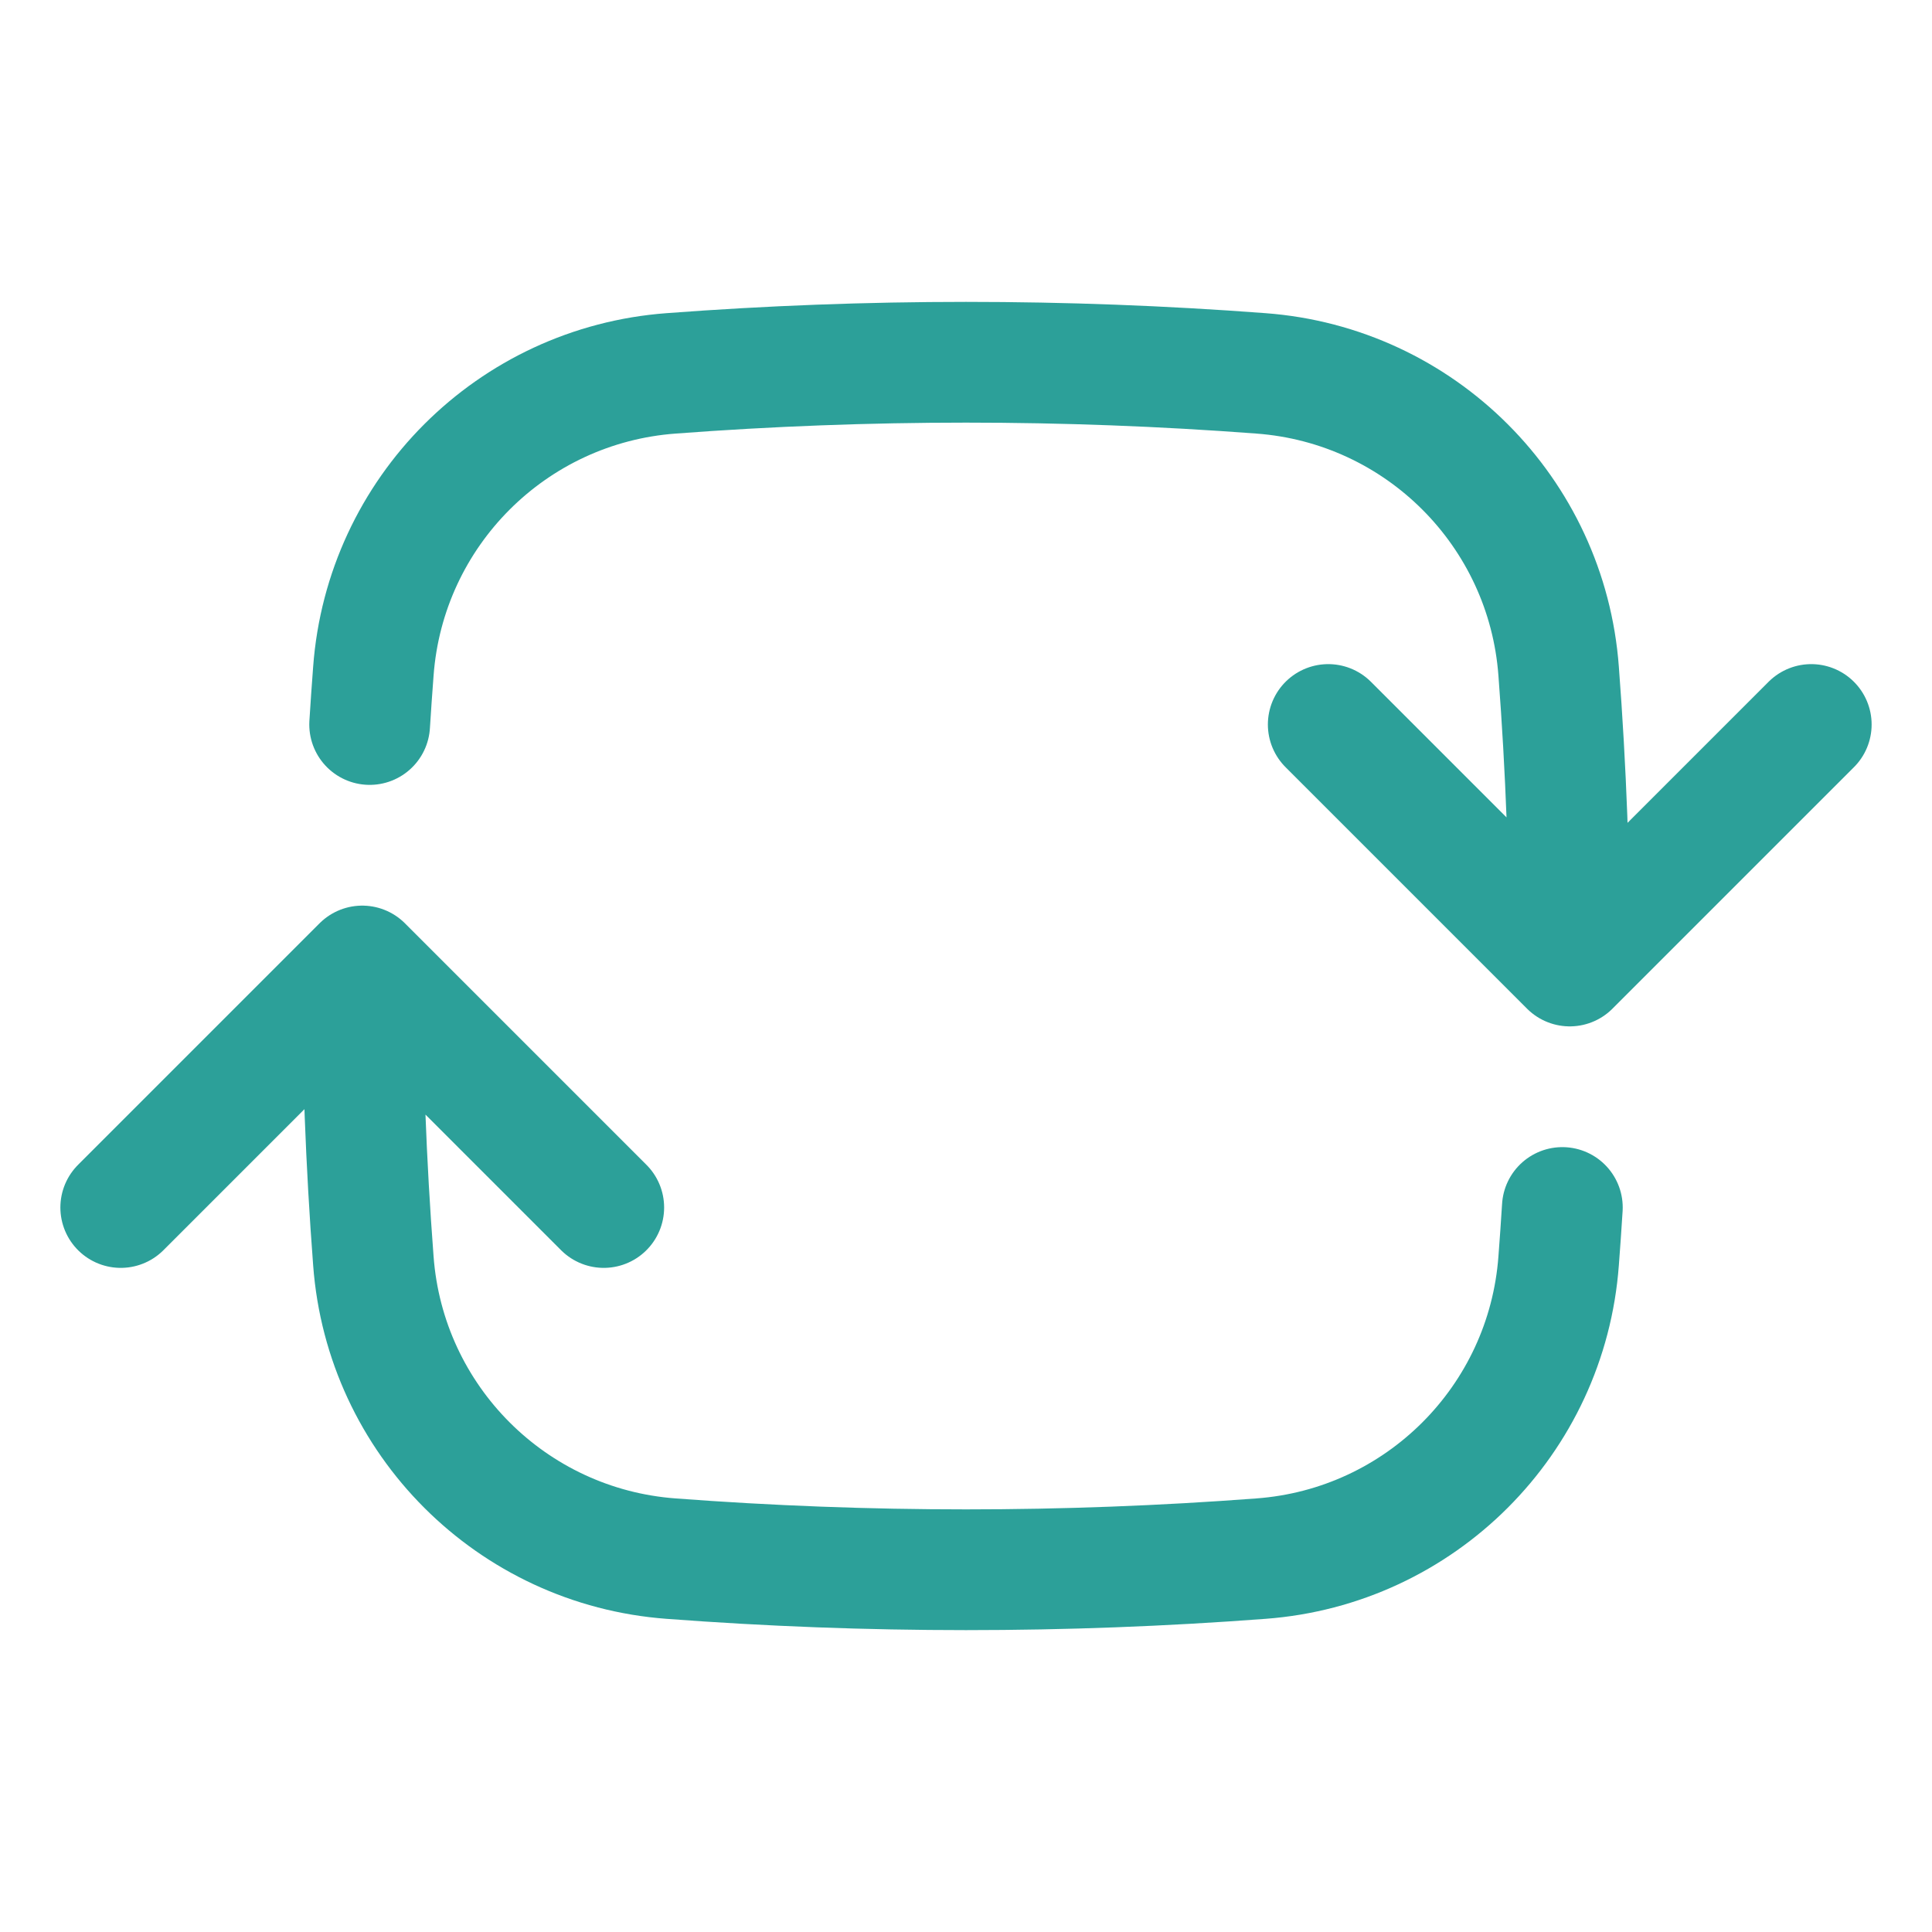
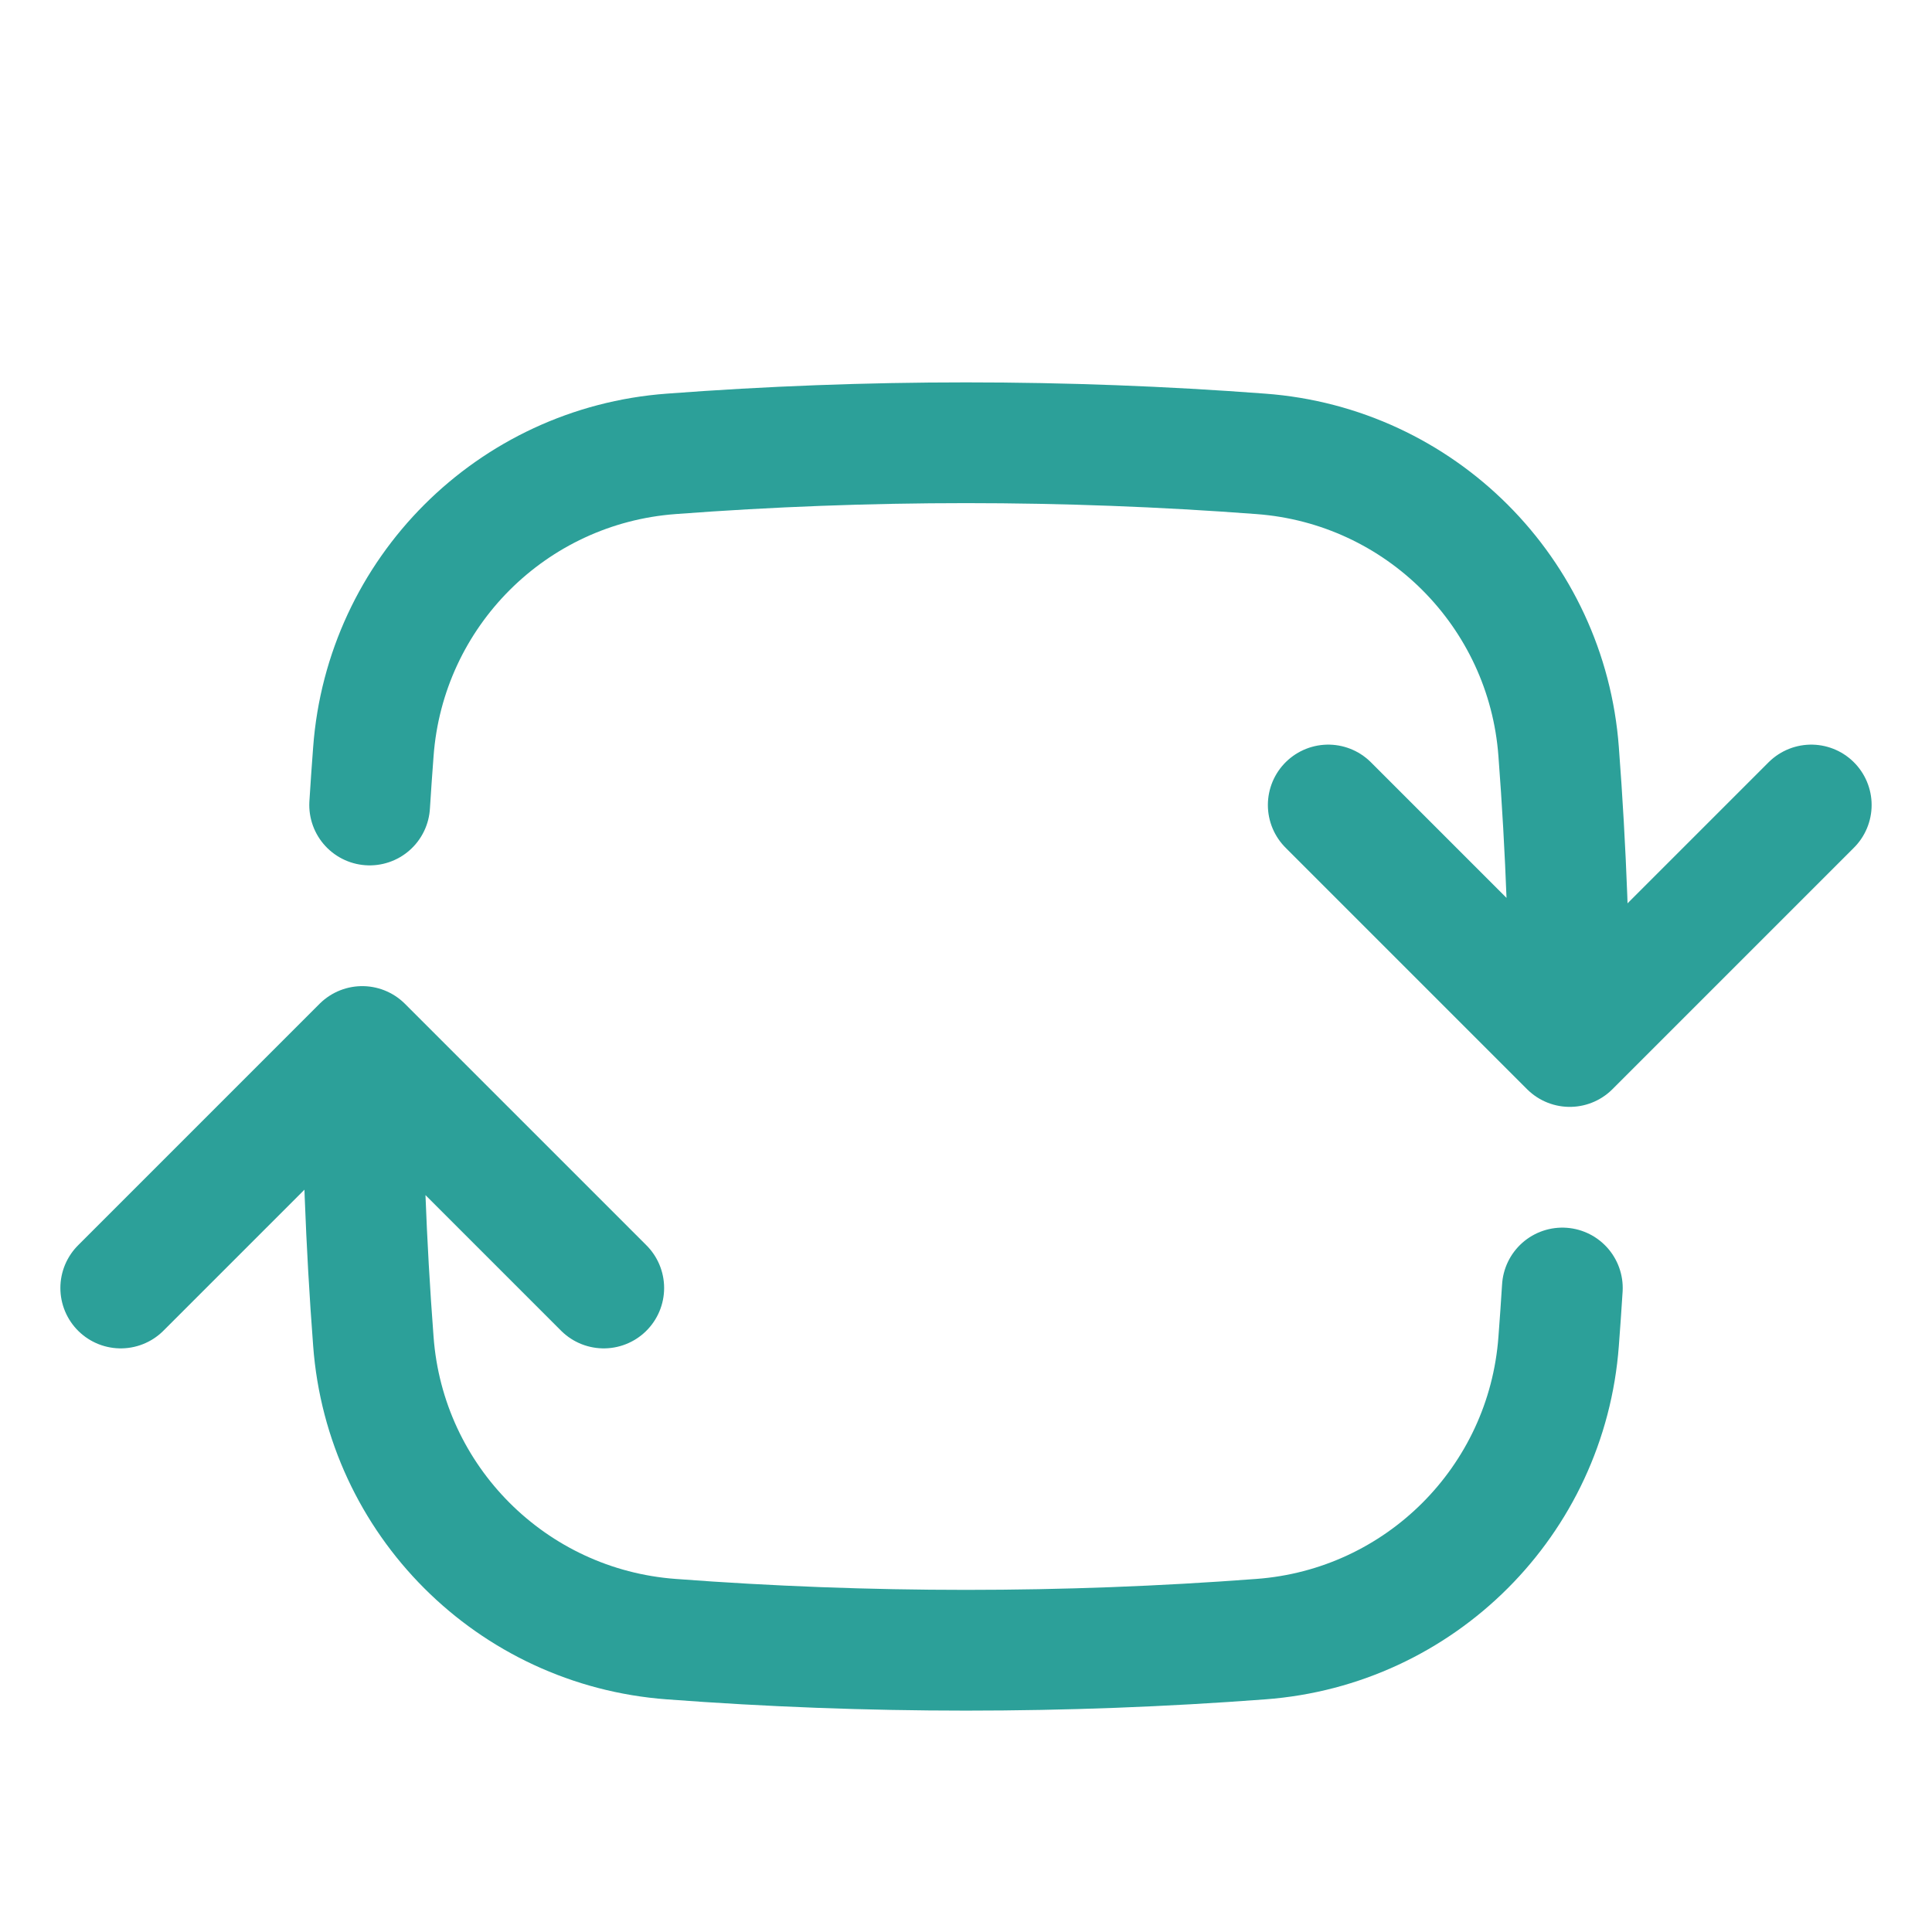
- <svg xmlns="http://www.w3.org/2000/svg" fill="none" viewBox="0 0 24 24" stroke-width="1.5" stroke="#2ca099" class="size-6" width="30" height="30">
+ <svg xmlns="http://www.w3.org/2000/svg" fill="none" viewBox="0 -1 24 24" stroke-width="1.5" stroke="#2ca099" class="size-6" width="22" height="22">
  <path stroke-linecap="round" stroke-linejoin="round" d="M19.5 12c0-1.232-.046-2.453-.138-3.662a4.006 4.006 0 0 0-3.7-3.7 48.678 48.678 0 0 0-7.324 0 4.006 4.006 0 0 0-3.7 3.7c-.017.22-.032.441-.046.662M19.5 12l3-3m-3 3-3-3m-12 3c0 1.232.046 2.453.138 3.662a4.006 4.006 0 0 0 3.7 3.7 48.656 48.656 0 0 0 7.324 0 4.006 4.006 0 0 0 3.7-3.7c.017-.22.032-.441.046-.662M4.5 12l3 3m-3-3-3 3" />
</svg>
